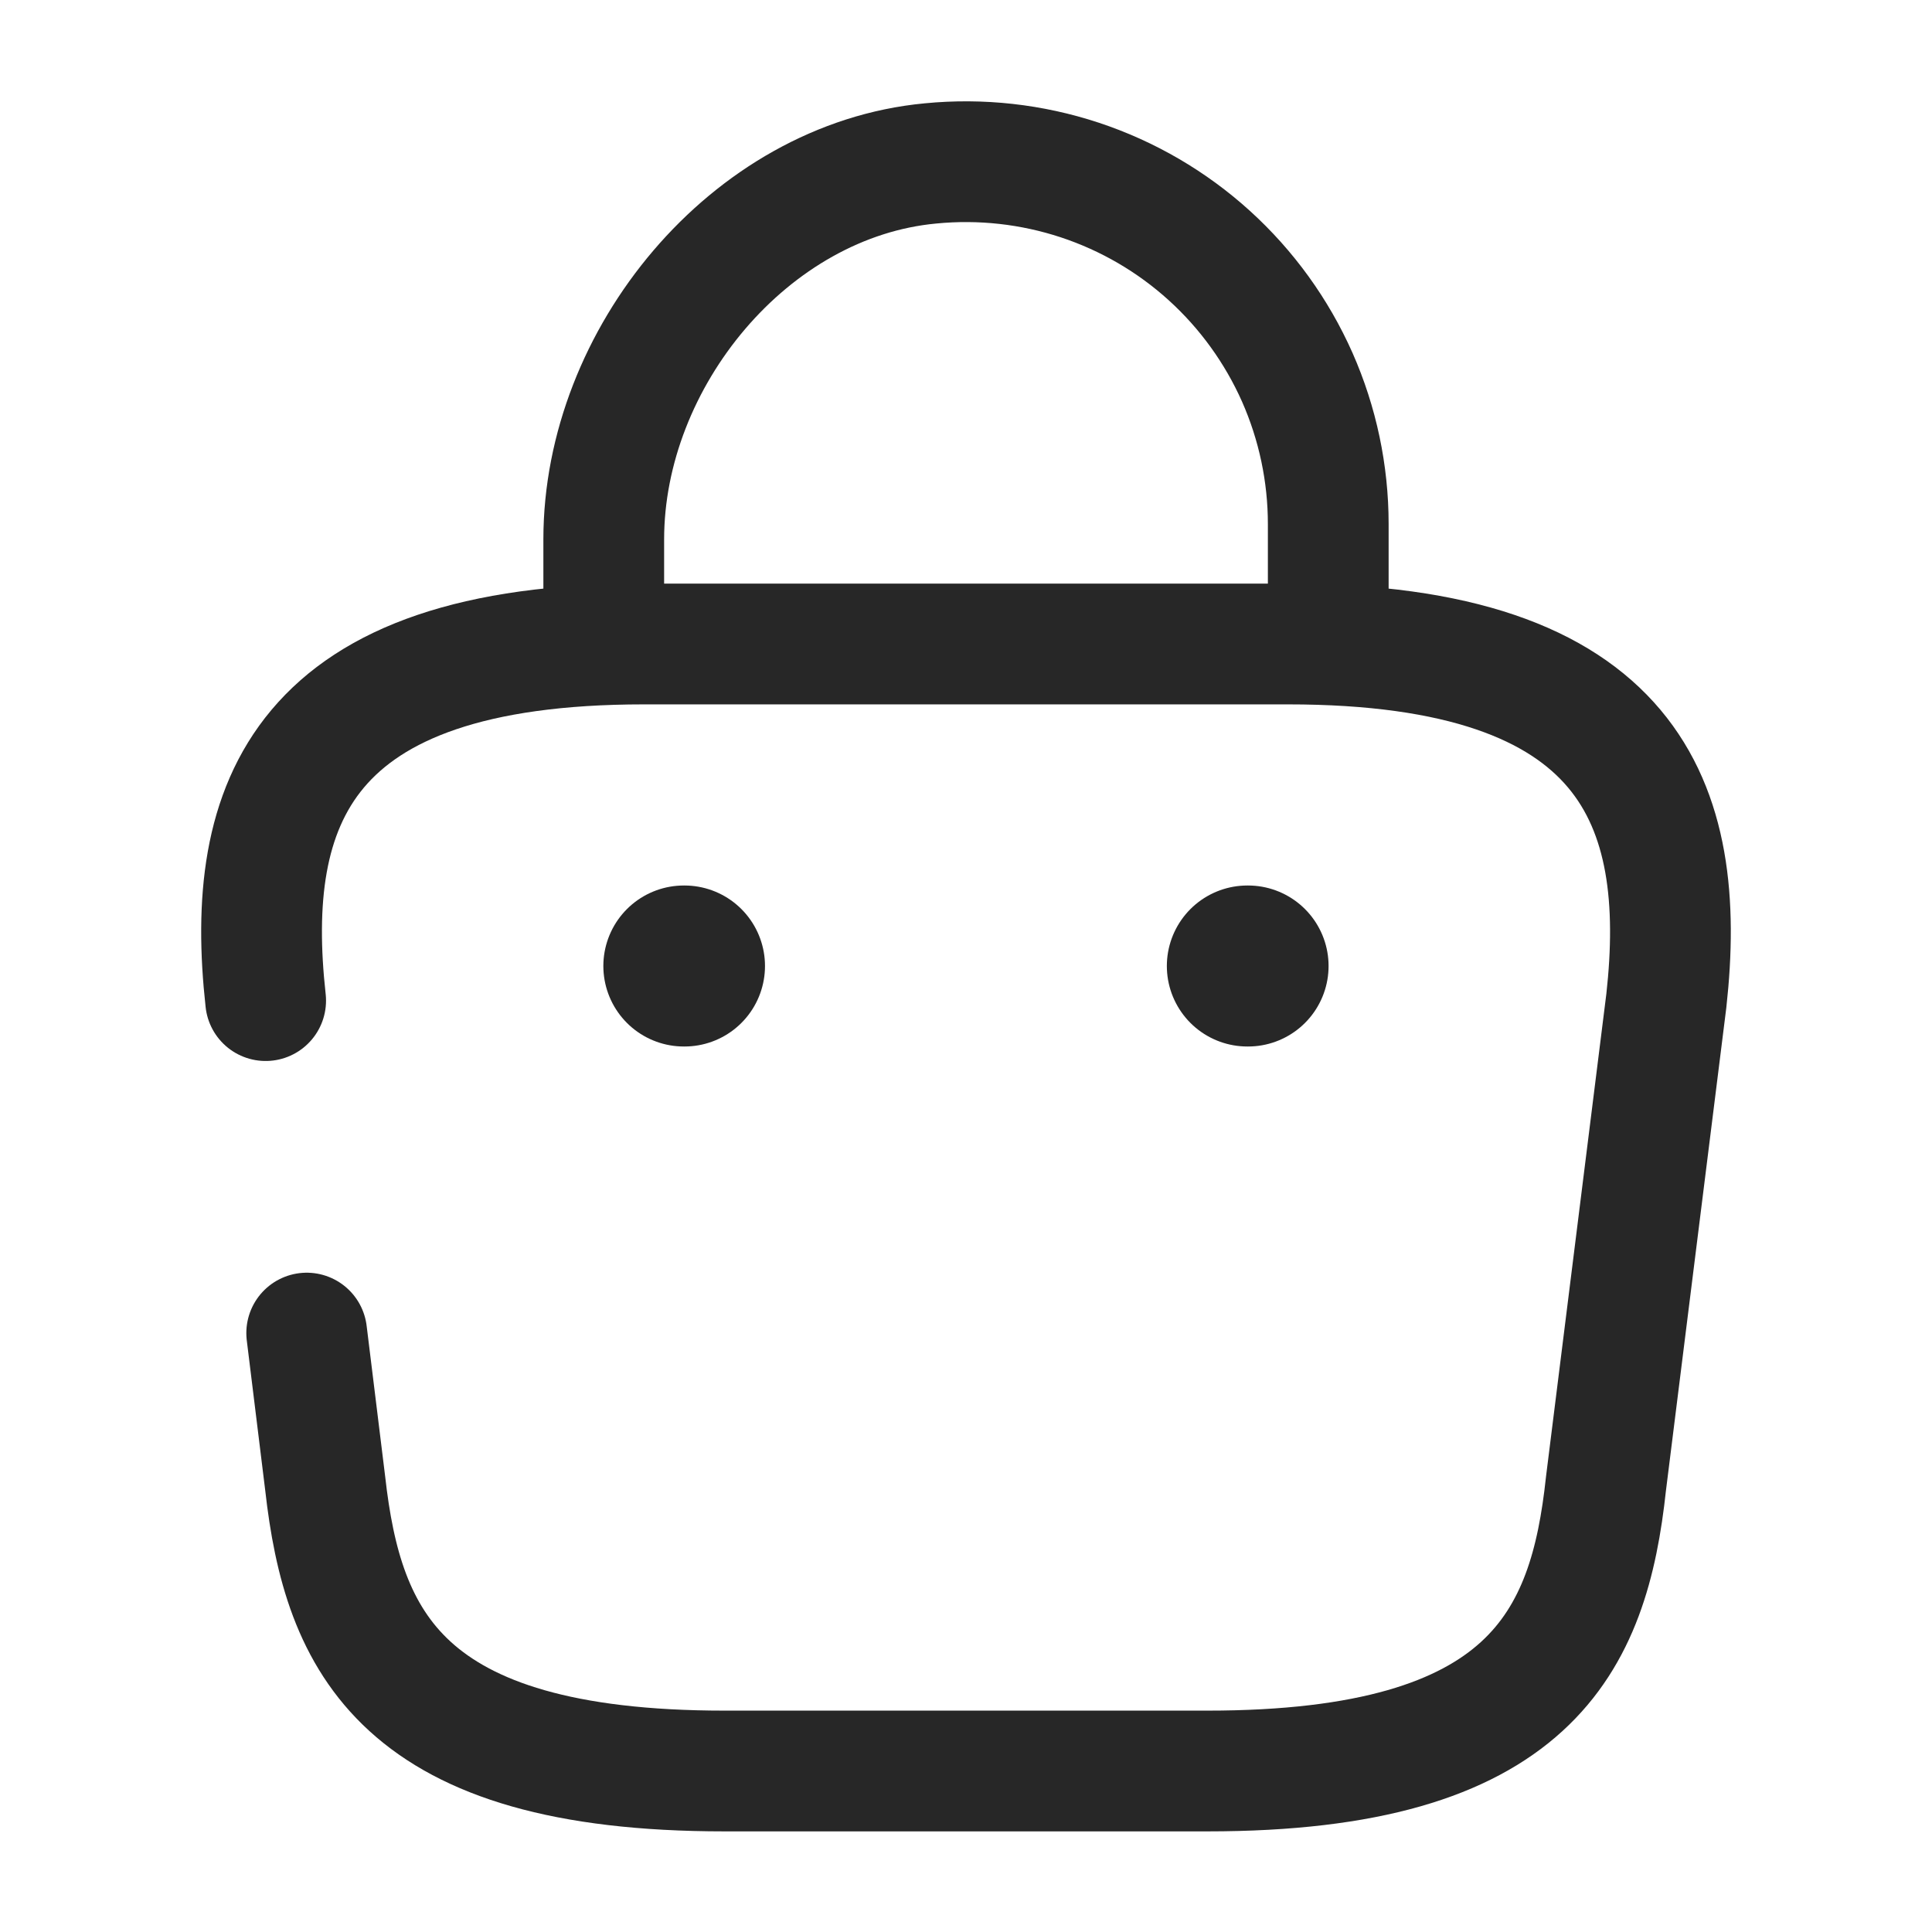
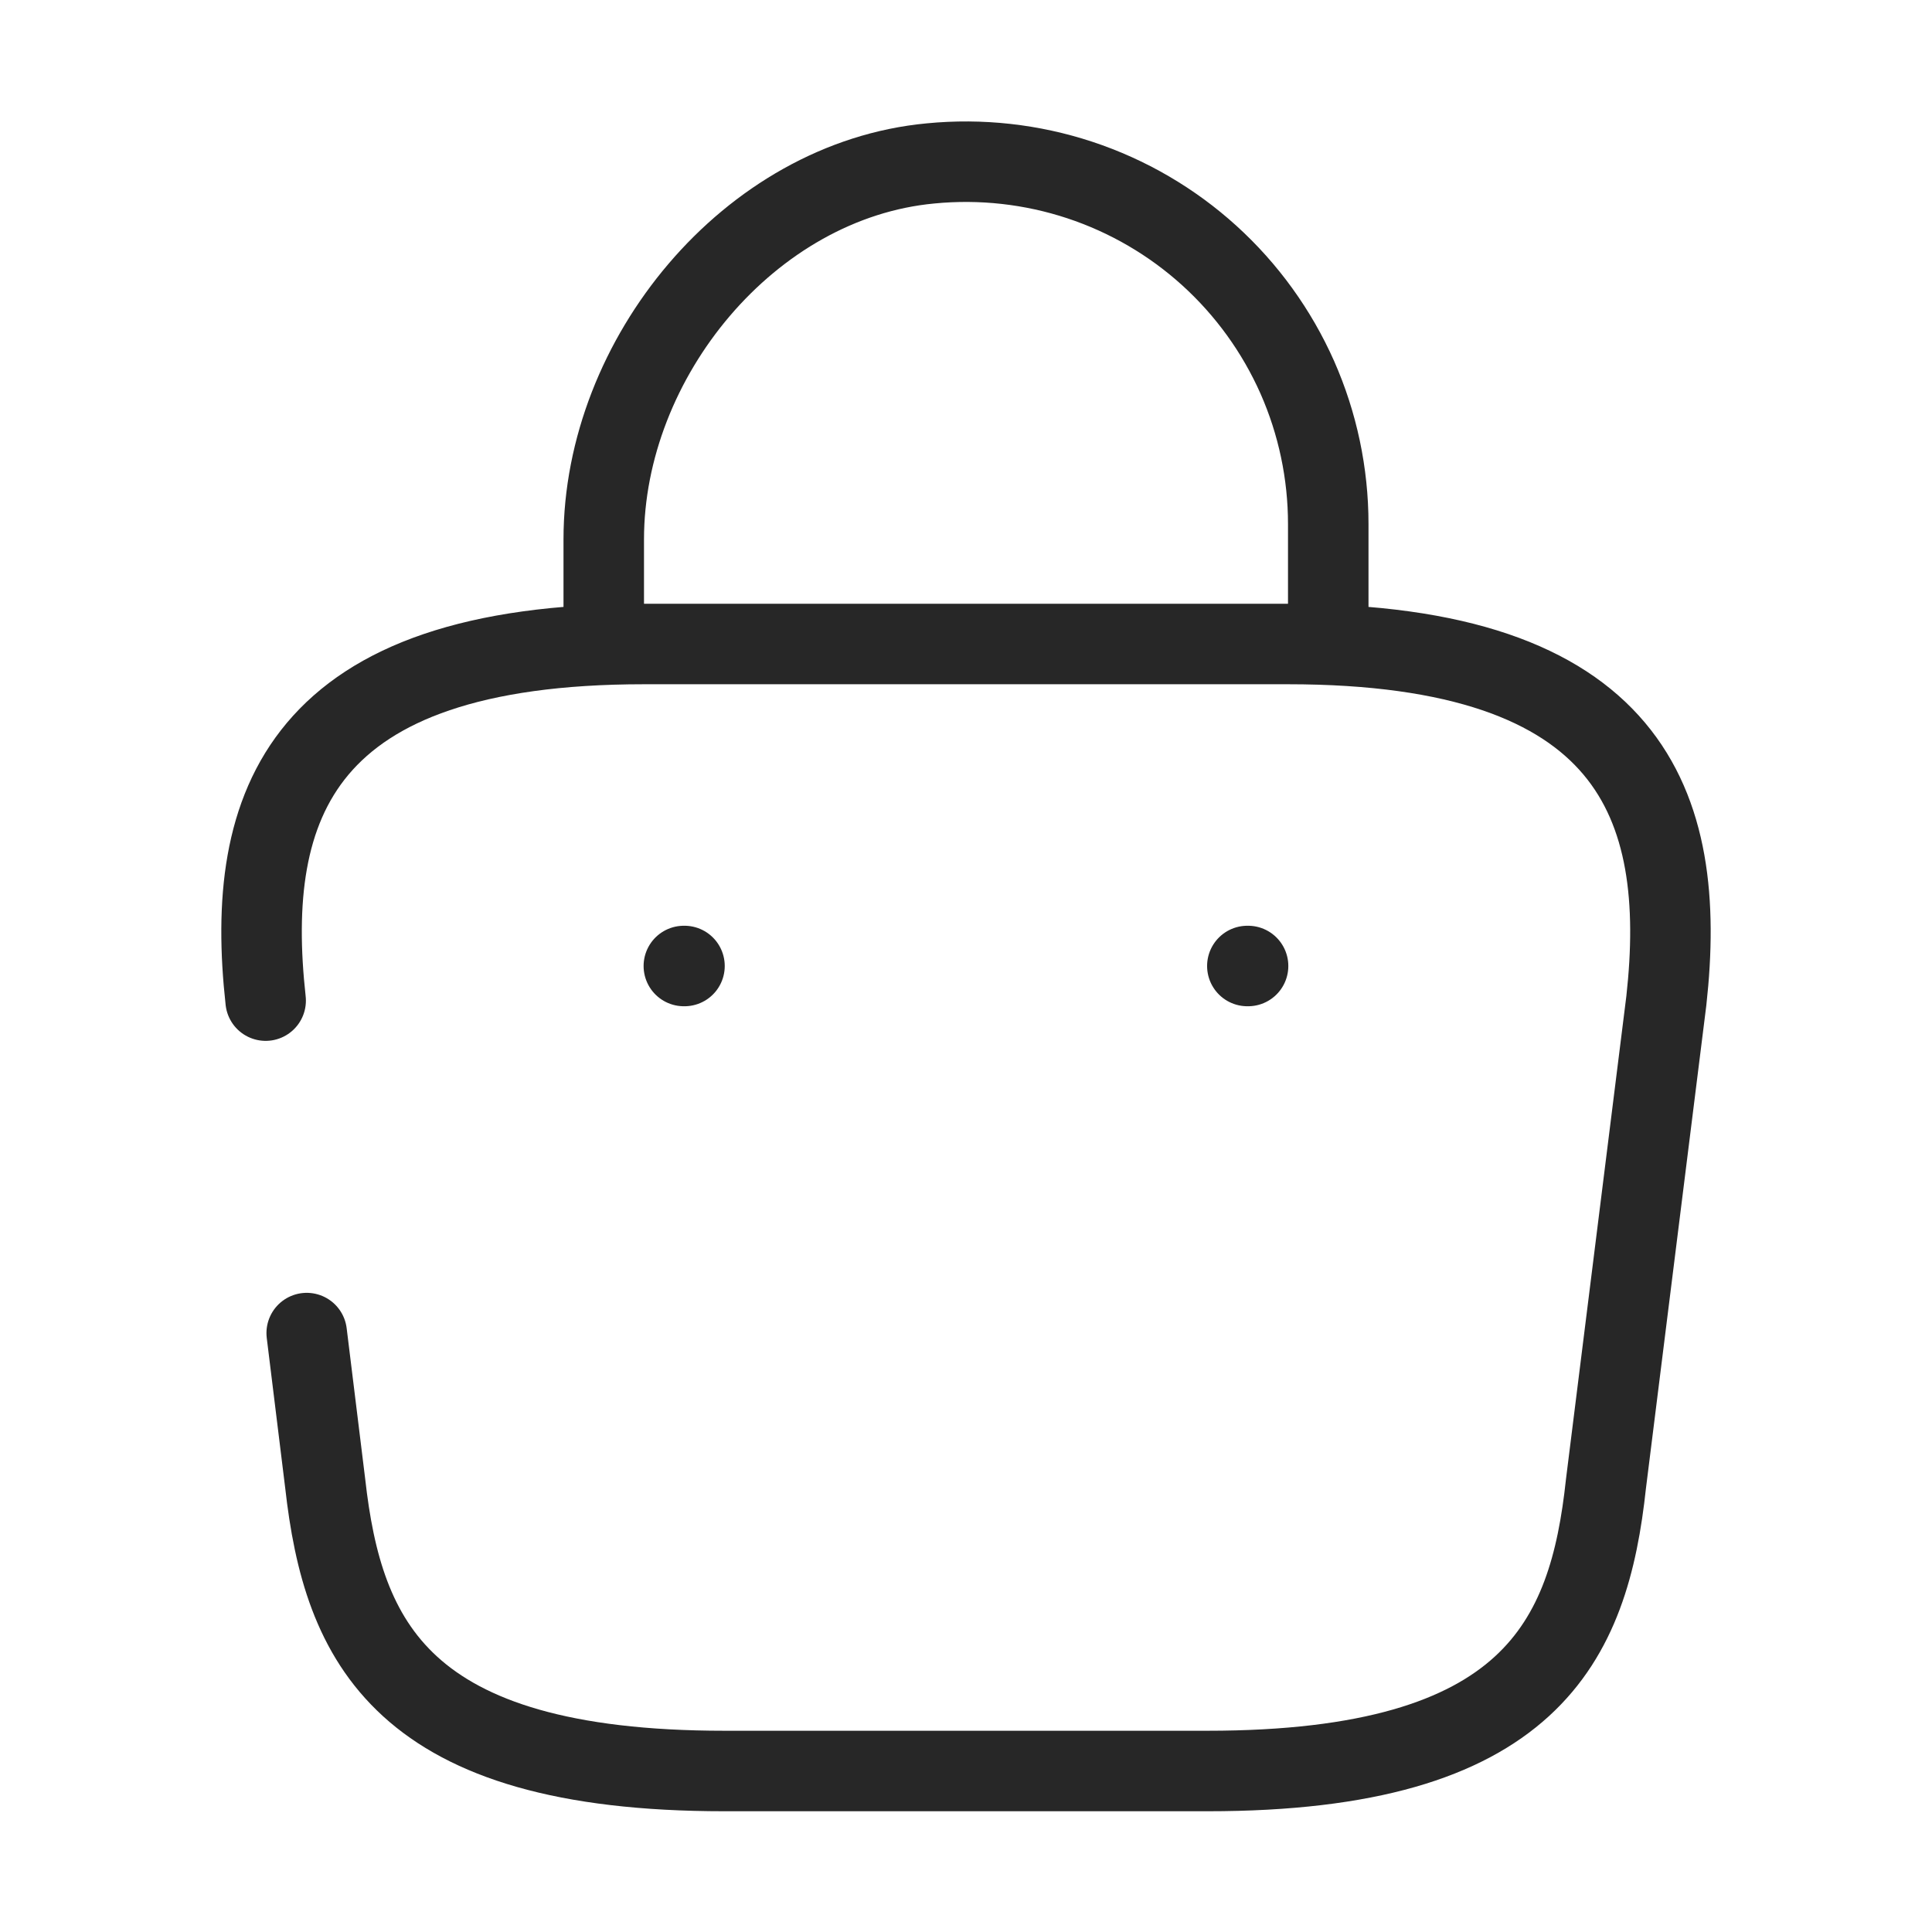
<svg xmlns="http://www.w3.org/2000/svg" width="24" height="24" viewBox="0 0 24 24" fill="none">
-   <path d="M7.5 7.67V6.7C7.5 4.45 9.31 2.24 11.56 2.03C12.185 1.969 12.816 2.039 13.413 2.236C14.009 2.433 14.558 2.753 15.023 3.175C15.488 3.597 15.86 4.112 16.115 4.686C16.369 5.261 16.5 5.882 16.5 6.51V7.89M3.81 16.56L4.04 18.43C4.26 20.39 4.98 22 9 22H15C19.02 22 19.74 20.39 19.95 18.43L20.7 12.43C20.97 9.99 20.27 8 16 8H8C3.73 8 3.03 9.99 3.3 12.43" stroke="#272727" stroke-width="1.5" stroke-miterlimit="10" stroke-linecap="round" stroke-linejoin="round" />
-   <path d="M15.495 12H15.504M8.495 12H8.503" stroke="#272727" stroke-width="2" stroke-linecap="round" stroke-linejoin="round" />
+   <path d="M7.5 7.67V6.7C7.5 4.45 9.31 2.24 11.56 2.03C12.185 1.969 12.816 2.039 13.413 2.236C14.009 2.433 14.558 2.753 15.023 3.175C15.488 3.597 15.86 4.112 16.115 4.686C16.369 5.261 16.5 5.882 16.5 6.51V7.89M3.81 16.56L4.04 18.43C4.26 20.39 4.98 22 9 22H15C19.02 22 19.74 20.39 19.95 18.43L20.7 12.43C20.97 9.99 20.27 8 16 8H8C3.73 8 3.03 9.99 3.3 12.43" stroke="#272727" strokeWidth="1.5" stroke-miterlimit="10" stroke-linecap="round" stroke-linejoin="round" />
+   <path d="M15.495 12H15.504M8.495 12H8.503" stroke="#272727" strokeWidth="2" stroke-linecap="round" stroke-linejoin="round" />
</svg>
